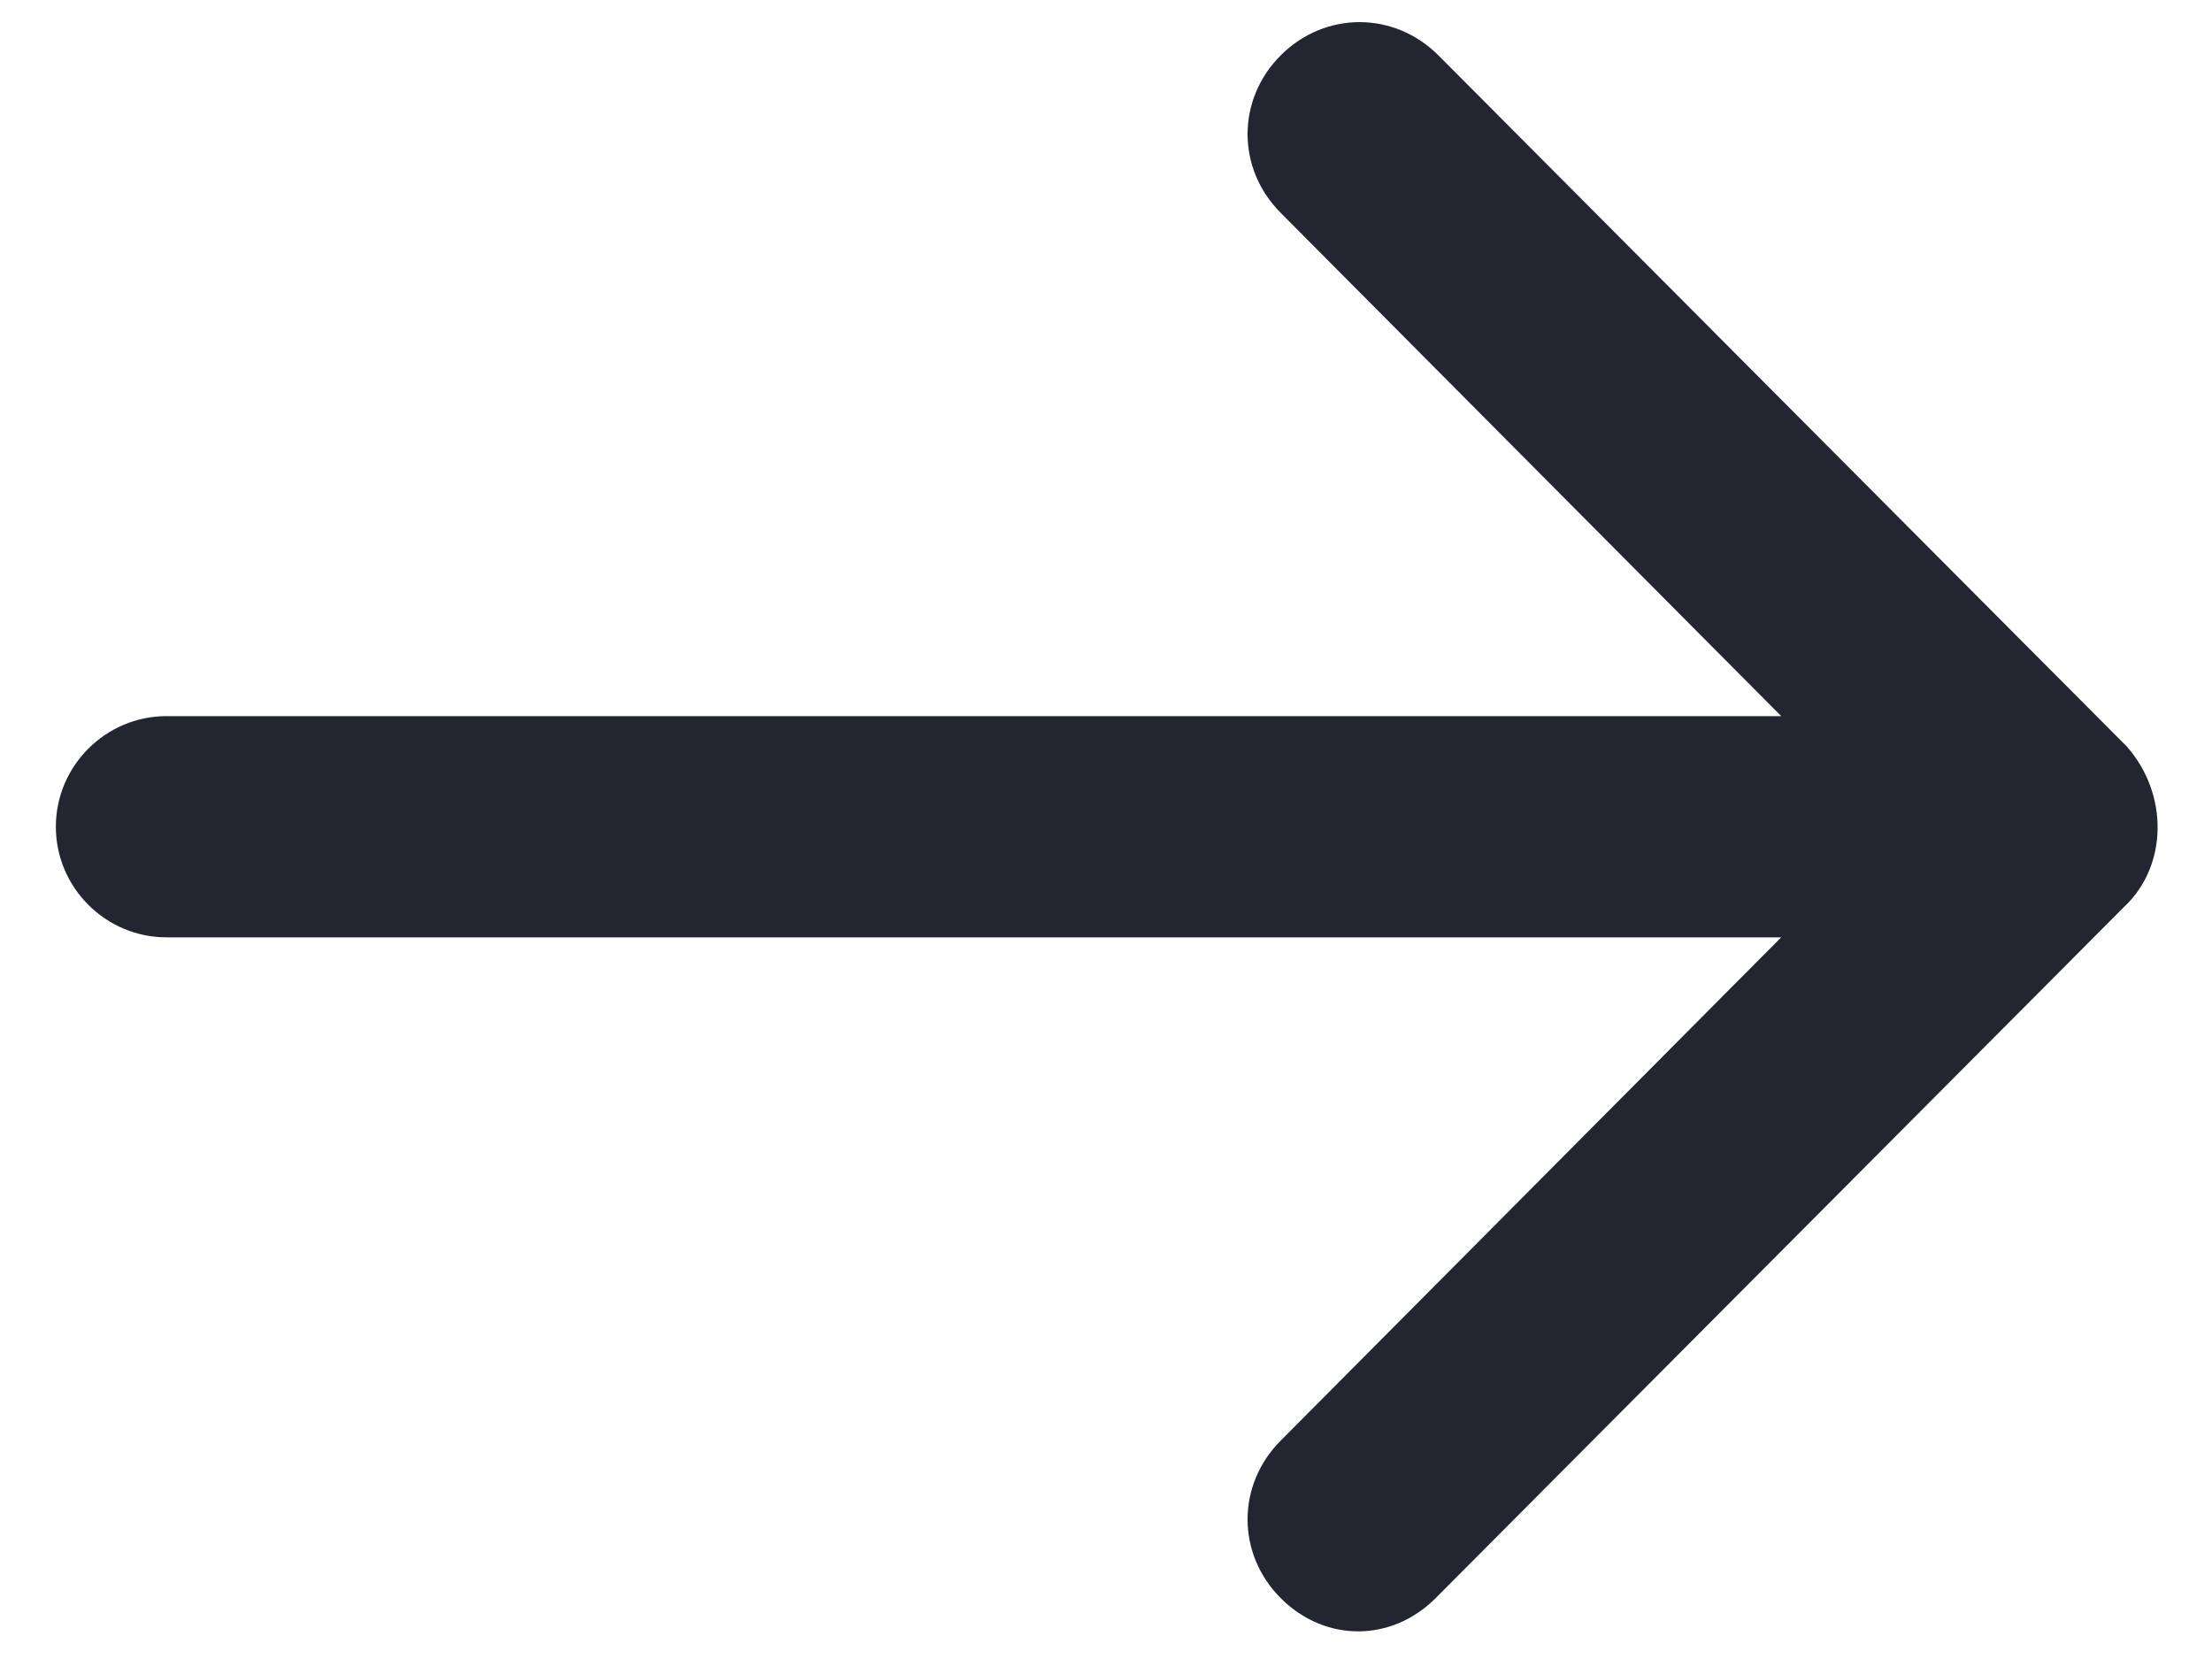
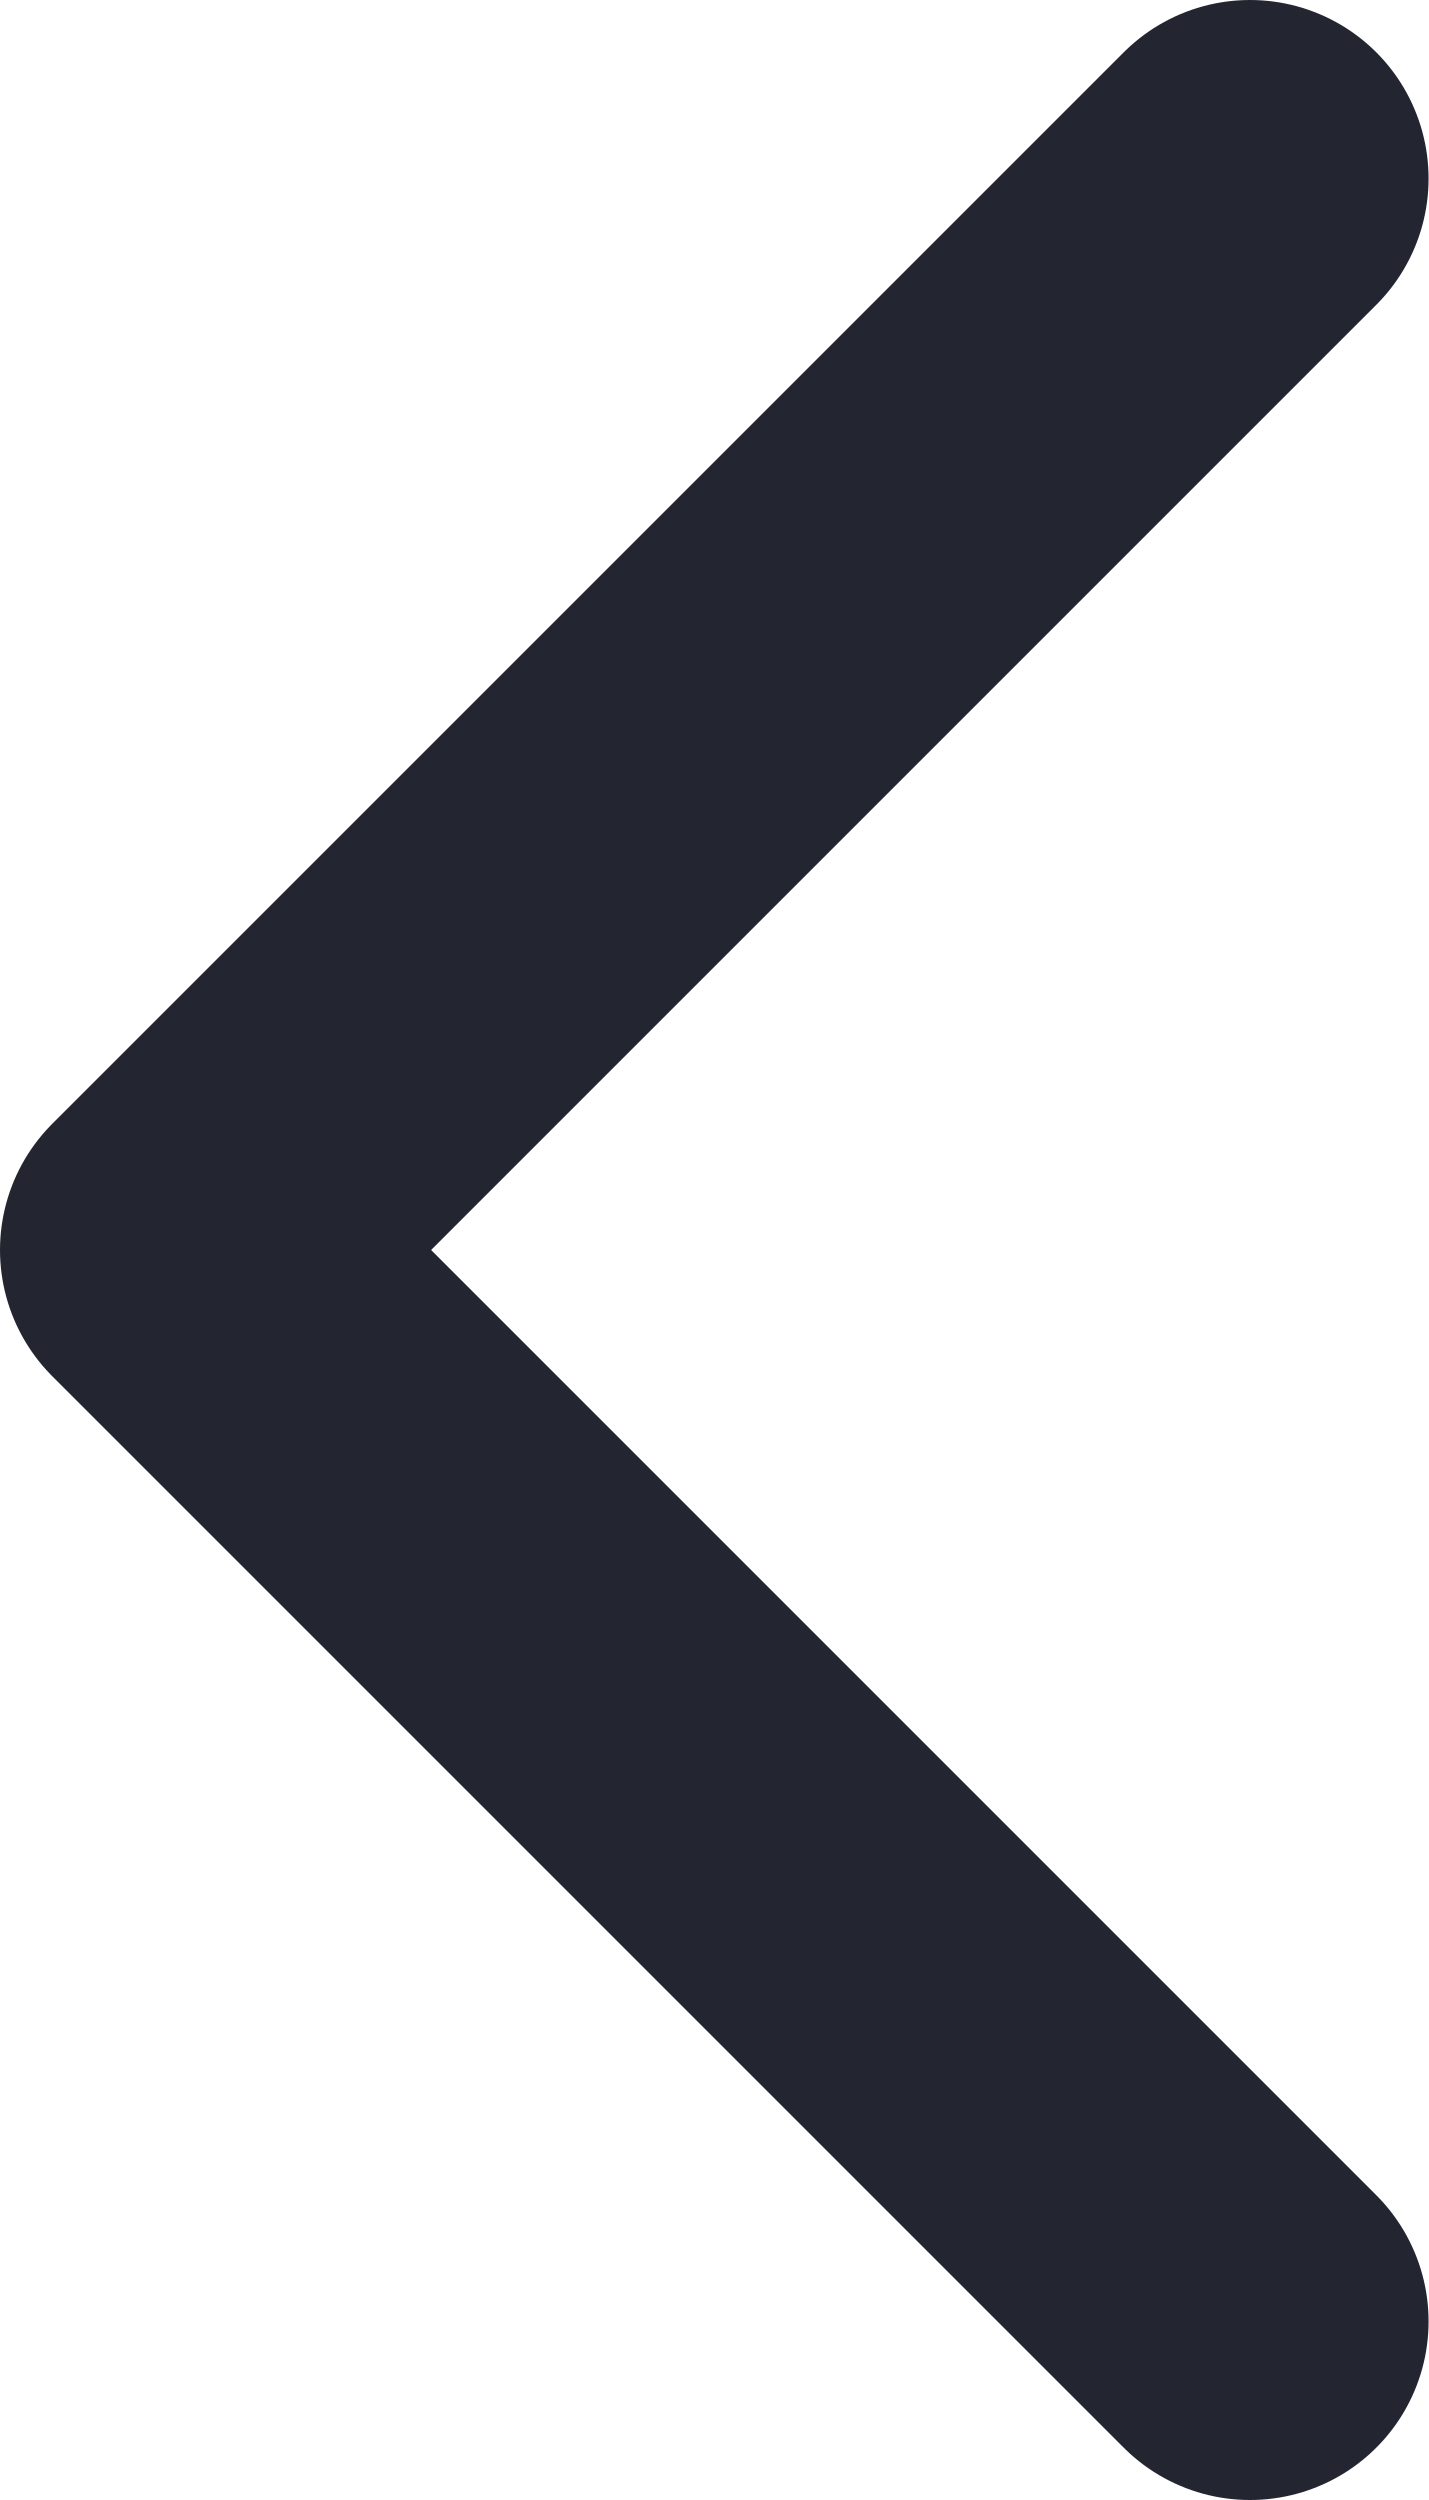
- <svg xmlns="http://www.w3.org/2000/svg" width="16" height="12" viewBox="0 0 16 12" fill="none">
-   <path d="M15.364 6.56L10.384 11.56C10.224 11.72 10.024 11.8 9.824 11.8C9.624 11.8 9.424 11.72 9.264 11.56C8.944 11.24 8.944 10.74 9.264 10.42L12.884 6.78H1.204C0.764 6.78 0.404 6.42 0.404 5.98C0.404 5.54 0.764 5.18 1.204 5.18H12.884L9.264 1.54C8.944 1.22 8.944 0.72 9.264 0.4C9.584 0.08 10.084 0.08 10.404 0.4L15.384 5.4C15.684 5.74 15.684 6.26 15.364 6.56Z" fill="#232630" />
+ <svg xmlns="http://www.w3.org/2000/svg" width="8" height="14" viewBox="0 0 8 14" fill="none">
+   <path d="M7 13L1 7L7 1" stroke="#232630" stroke-width="2" stroke-linecap="round" stroke-linejoin="round" />
</svg>
